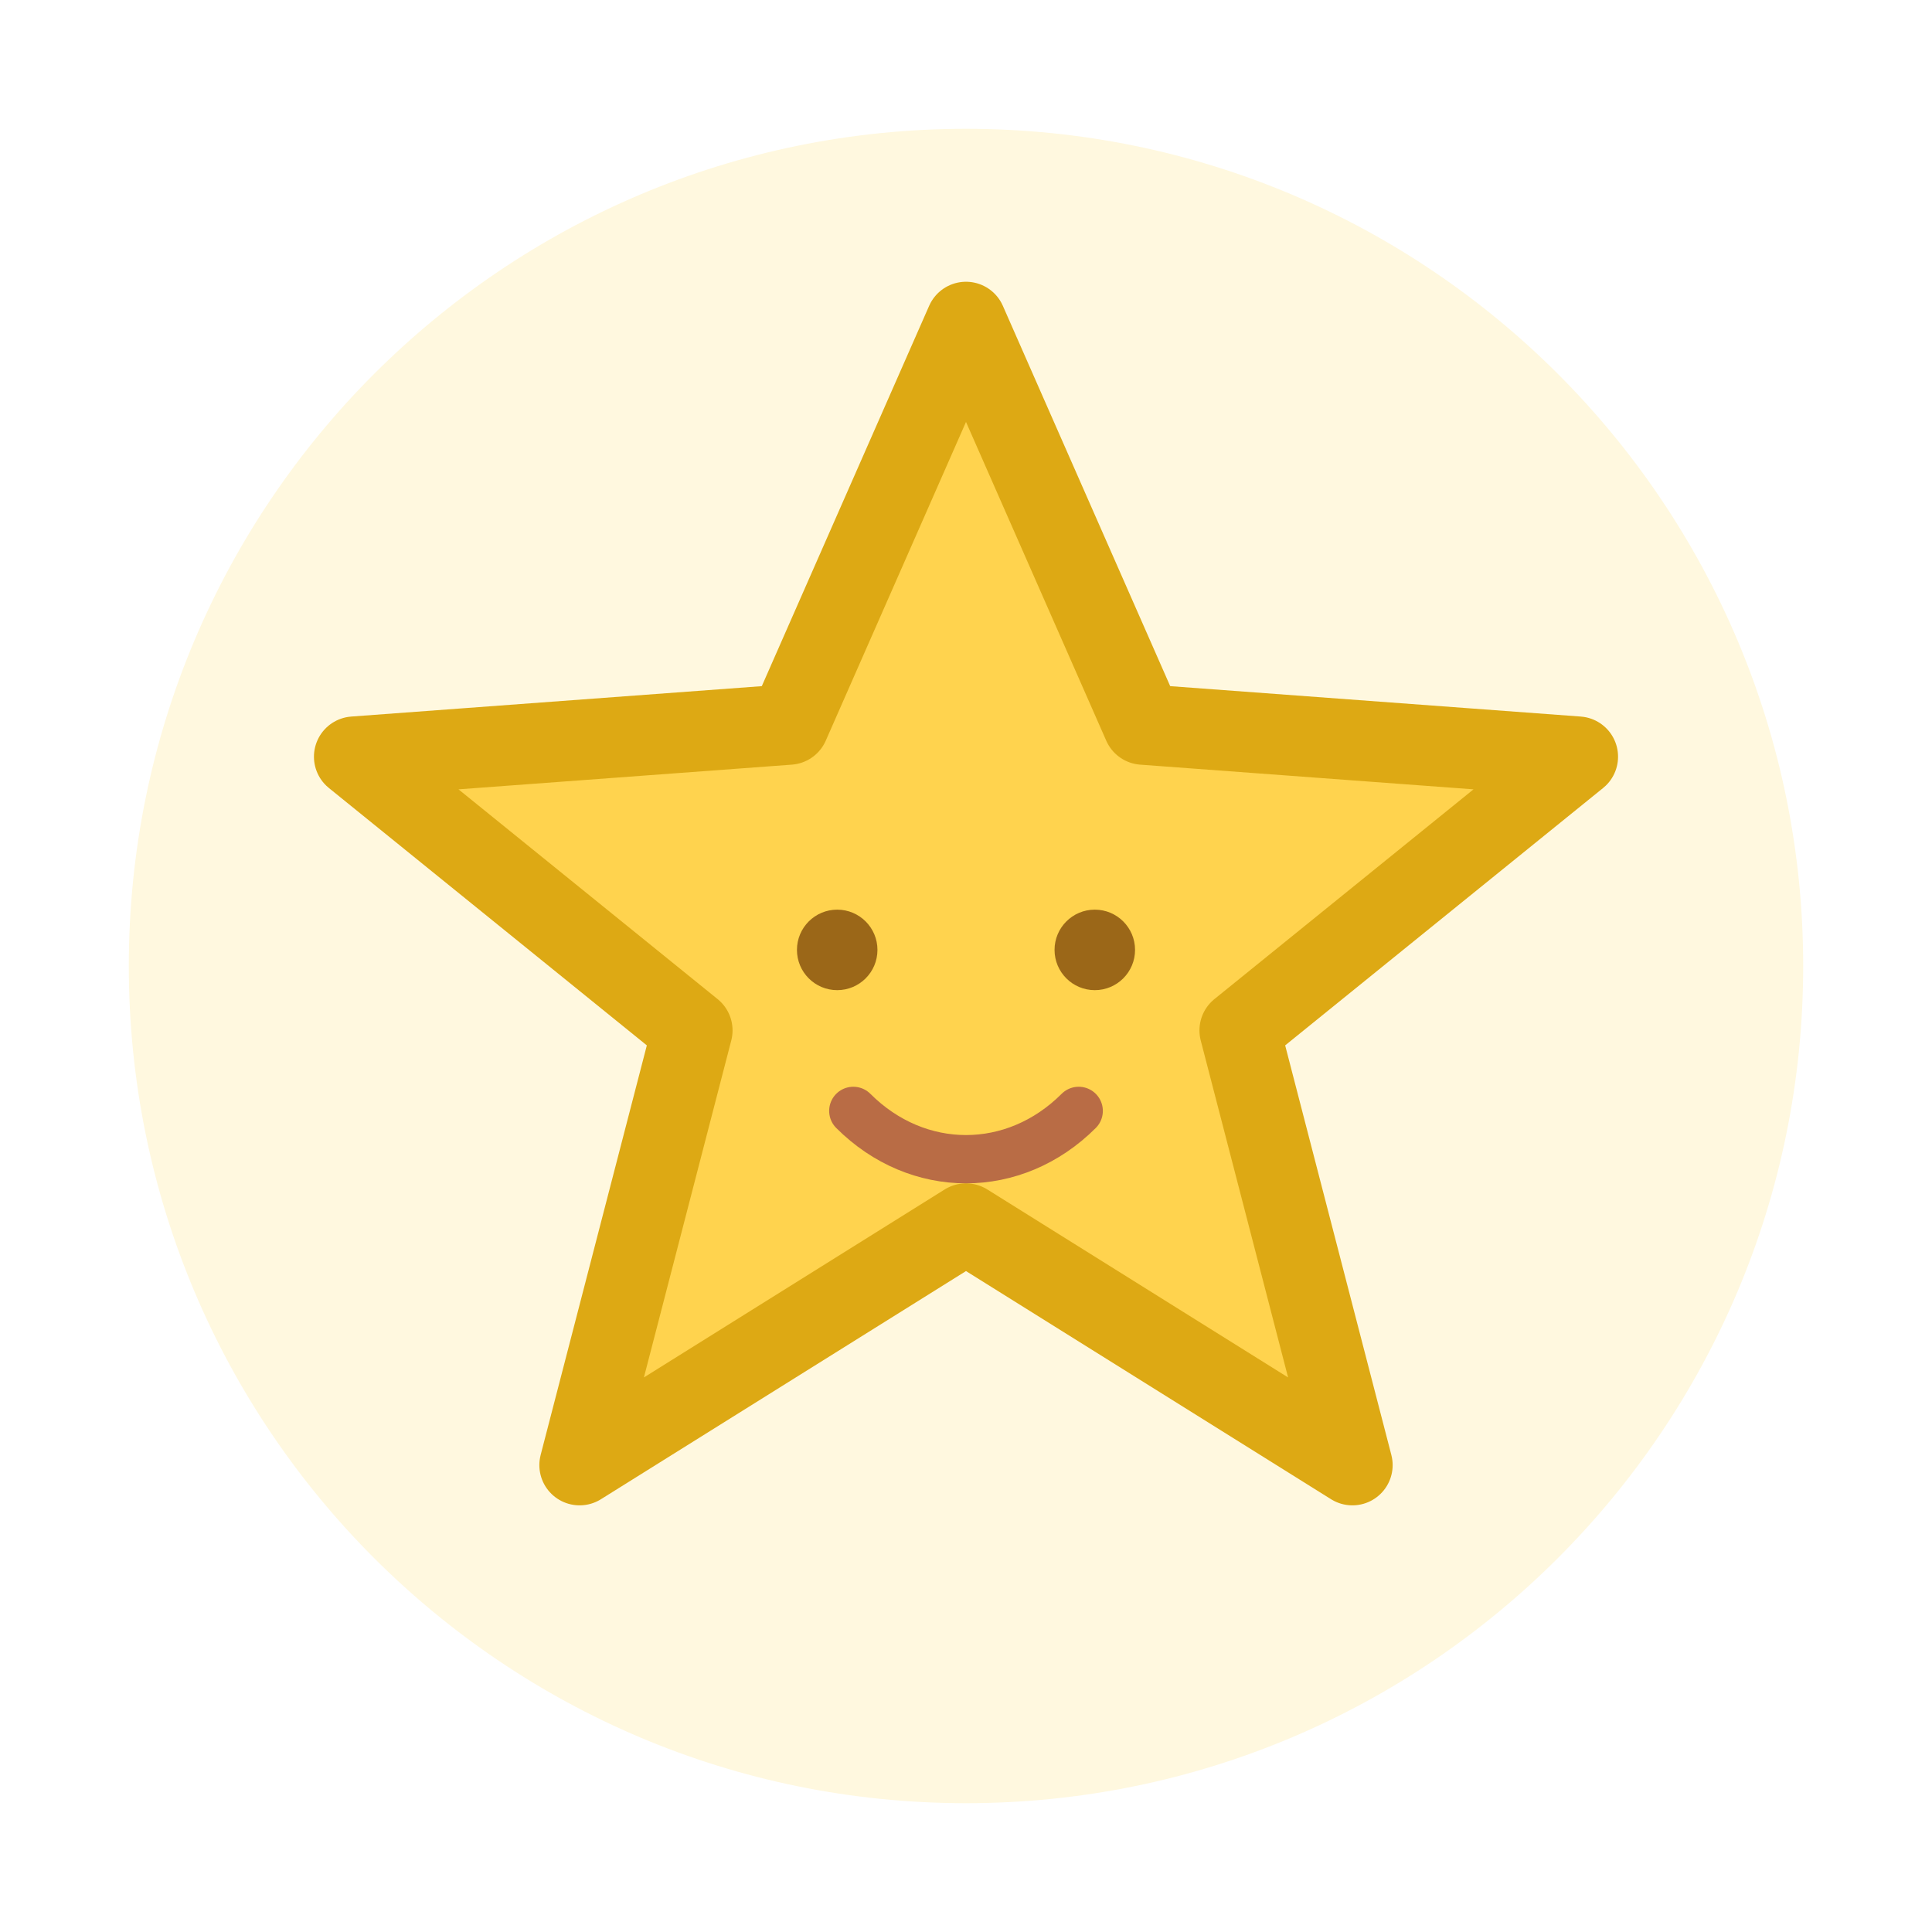
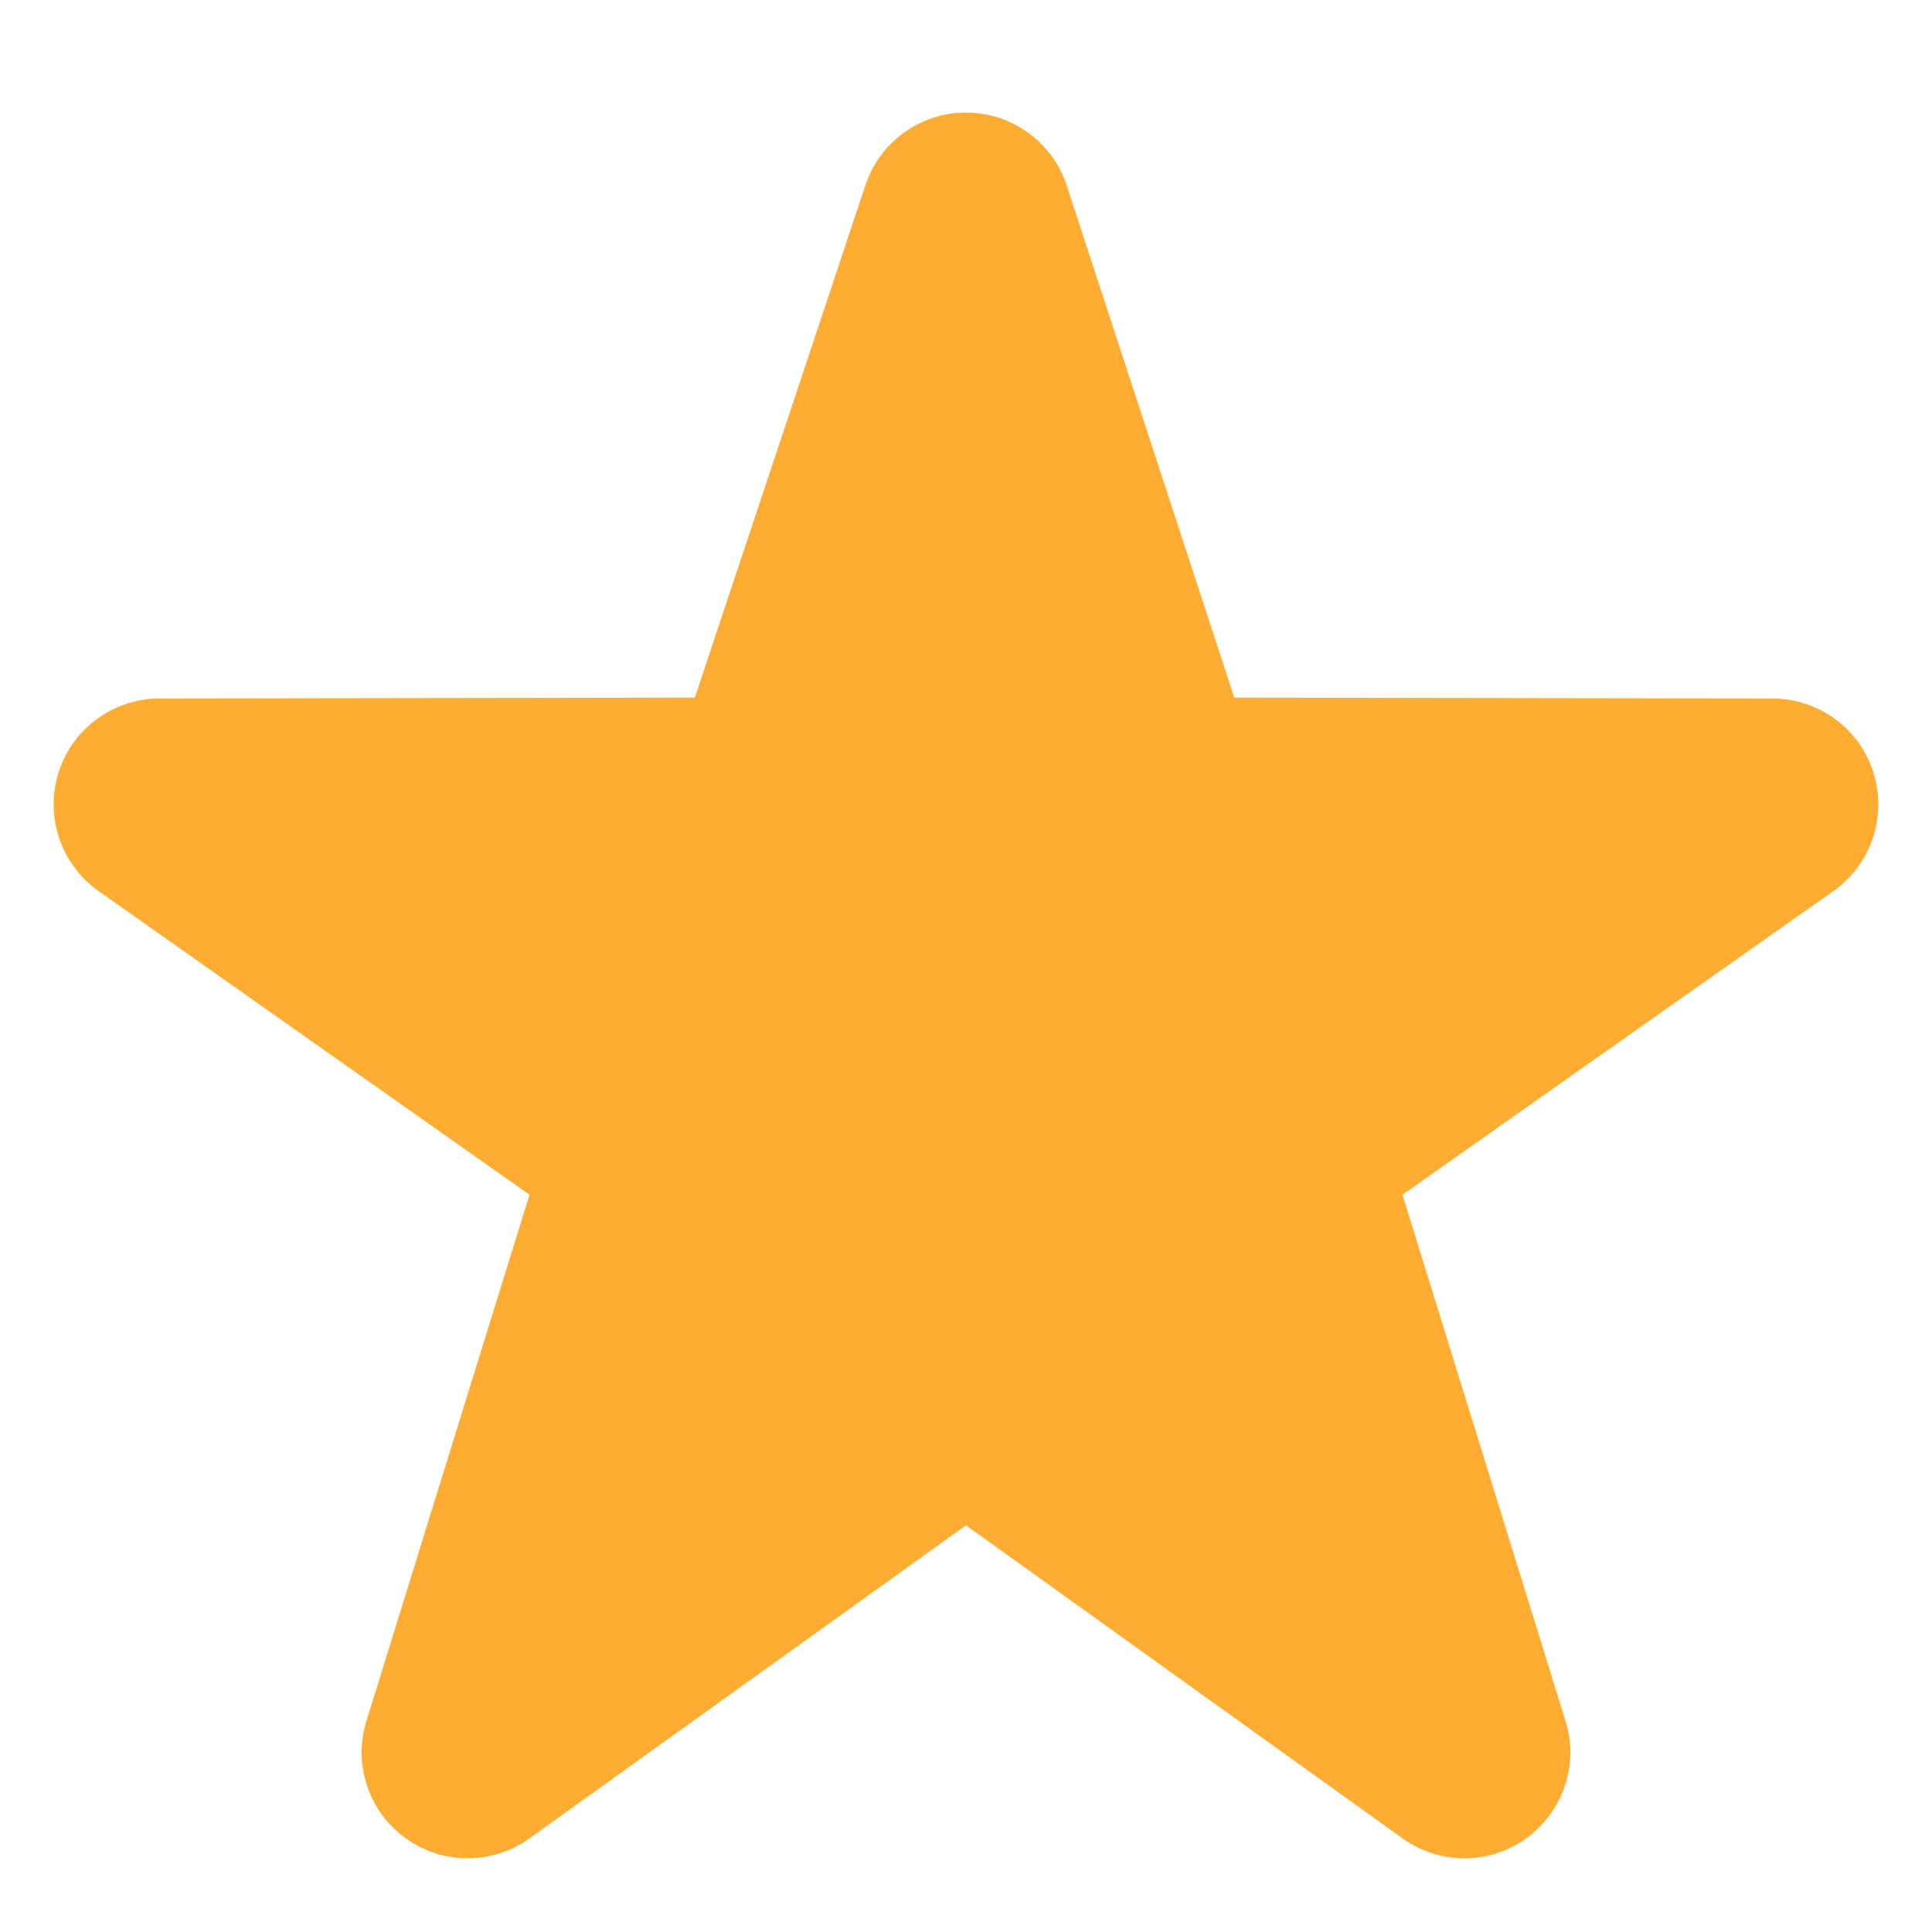
- <svg xmlns="http://www.w3.org/2000/svg" viewBox="0 0 120 120" fill="none">
-   <circle cx="60" cy="60" r="52" fill="#fff8df" />
-   <path d="m60 20 11 25 27 2-21 17 7 27-24-15-24 15 7-27-21-17 27-2 11-25Z" fill="#ffd34e" stroke="#dda914" stroke-width="5" stroke-linejoin="round" />
-   <circle cx="52" cy="59" r="2.5" fill="#9b6718" />
-   <circle cx="68" cy="59" r="2.5" fill="#9b6718" />
-   <path d="M53 69c4 4 10 4 14 0" stroke="#b96c45" stroke-width="3" stroke-linecap="round" />
+ <svg xmlns="http://www.w3.org/2000/svg" viewBox="0 0 36 36">
+   <path fill="#FFAC33" d="M27.287 34.627c-.404 0-.806-.124-1.152-.371L18 28.422l-8.135 5.834c-.693.496-1.623.496-2.312-.008-.689-.499-.979-1.385-.721-2.194l3.034-9.792-8.062-5.681c-.685-.505-.97-1.393-.708-2.203.264-.808 1.016-1.357 1.866-1.363L12.947 13l3.179-9.549c.268-.809 1.023-1.353 1.874-1.353.851 0 1.606.545 1.875 1.353L23 13l10.036.015c.853.006 1.606.556 1.867 1.363.263.81-.022 1.698-.708 2.203l-8.062 5.681 3.034 9.792c.26.809-.033 1.695-.72 2.194-.347.254-.753.379-1.16.379z" />
</svg>
